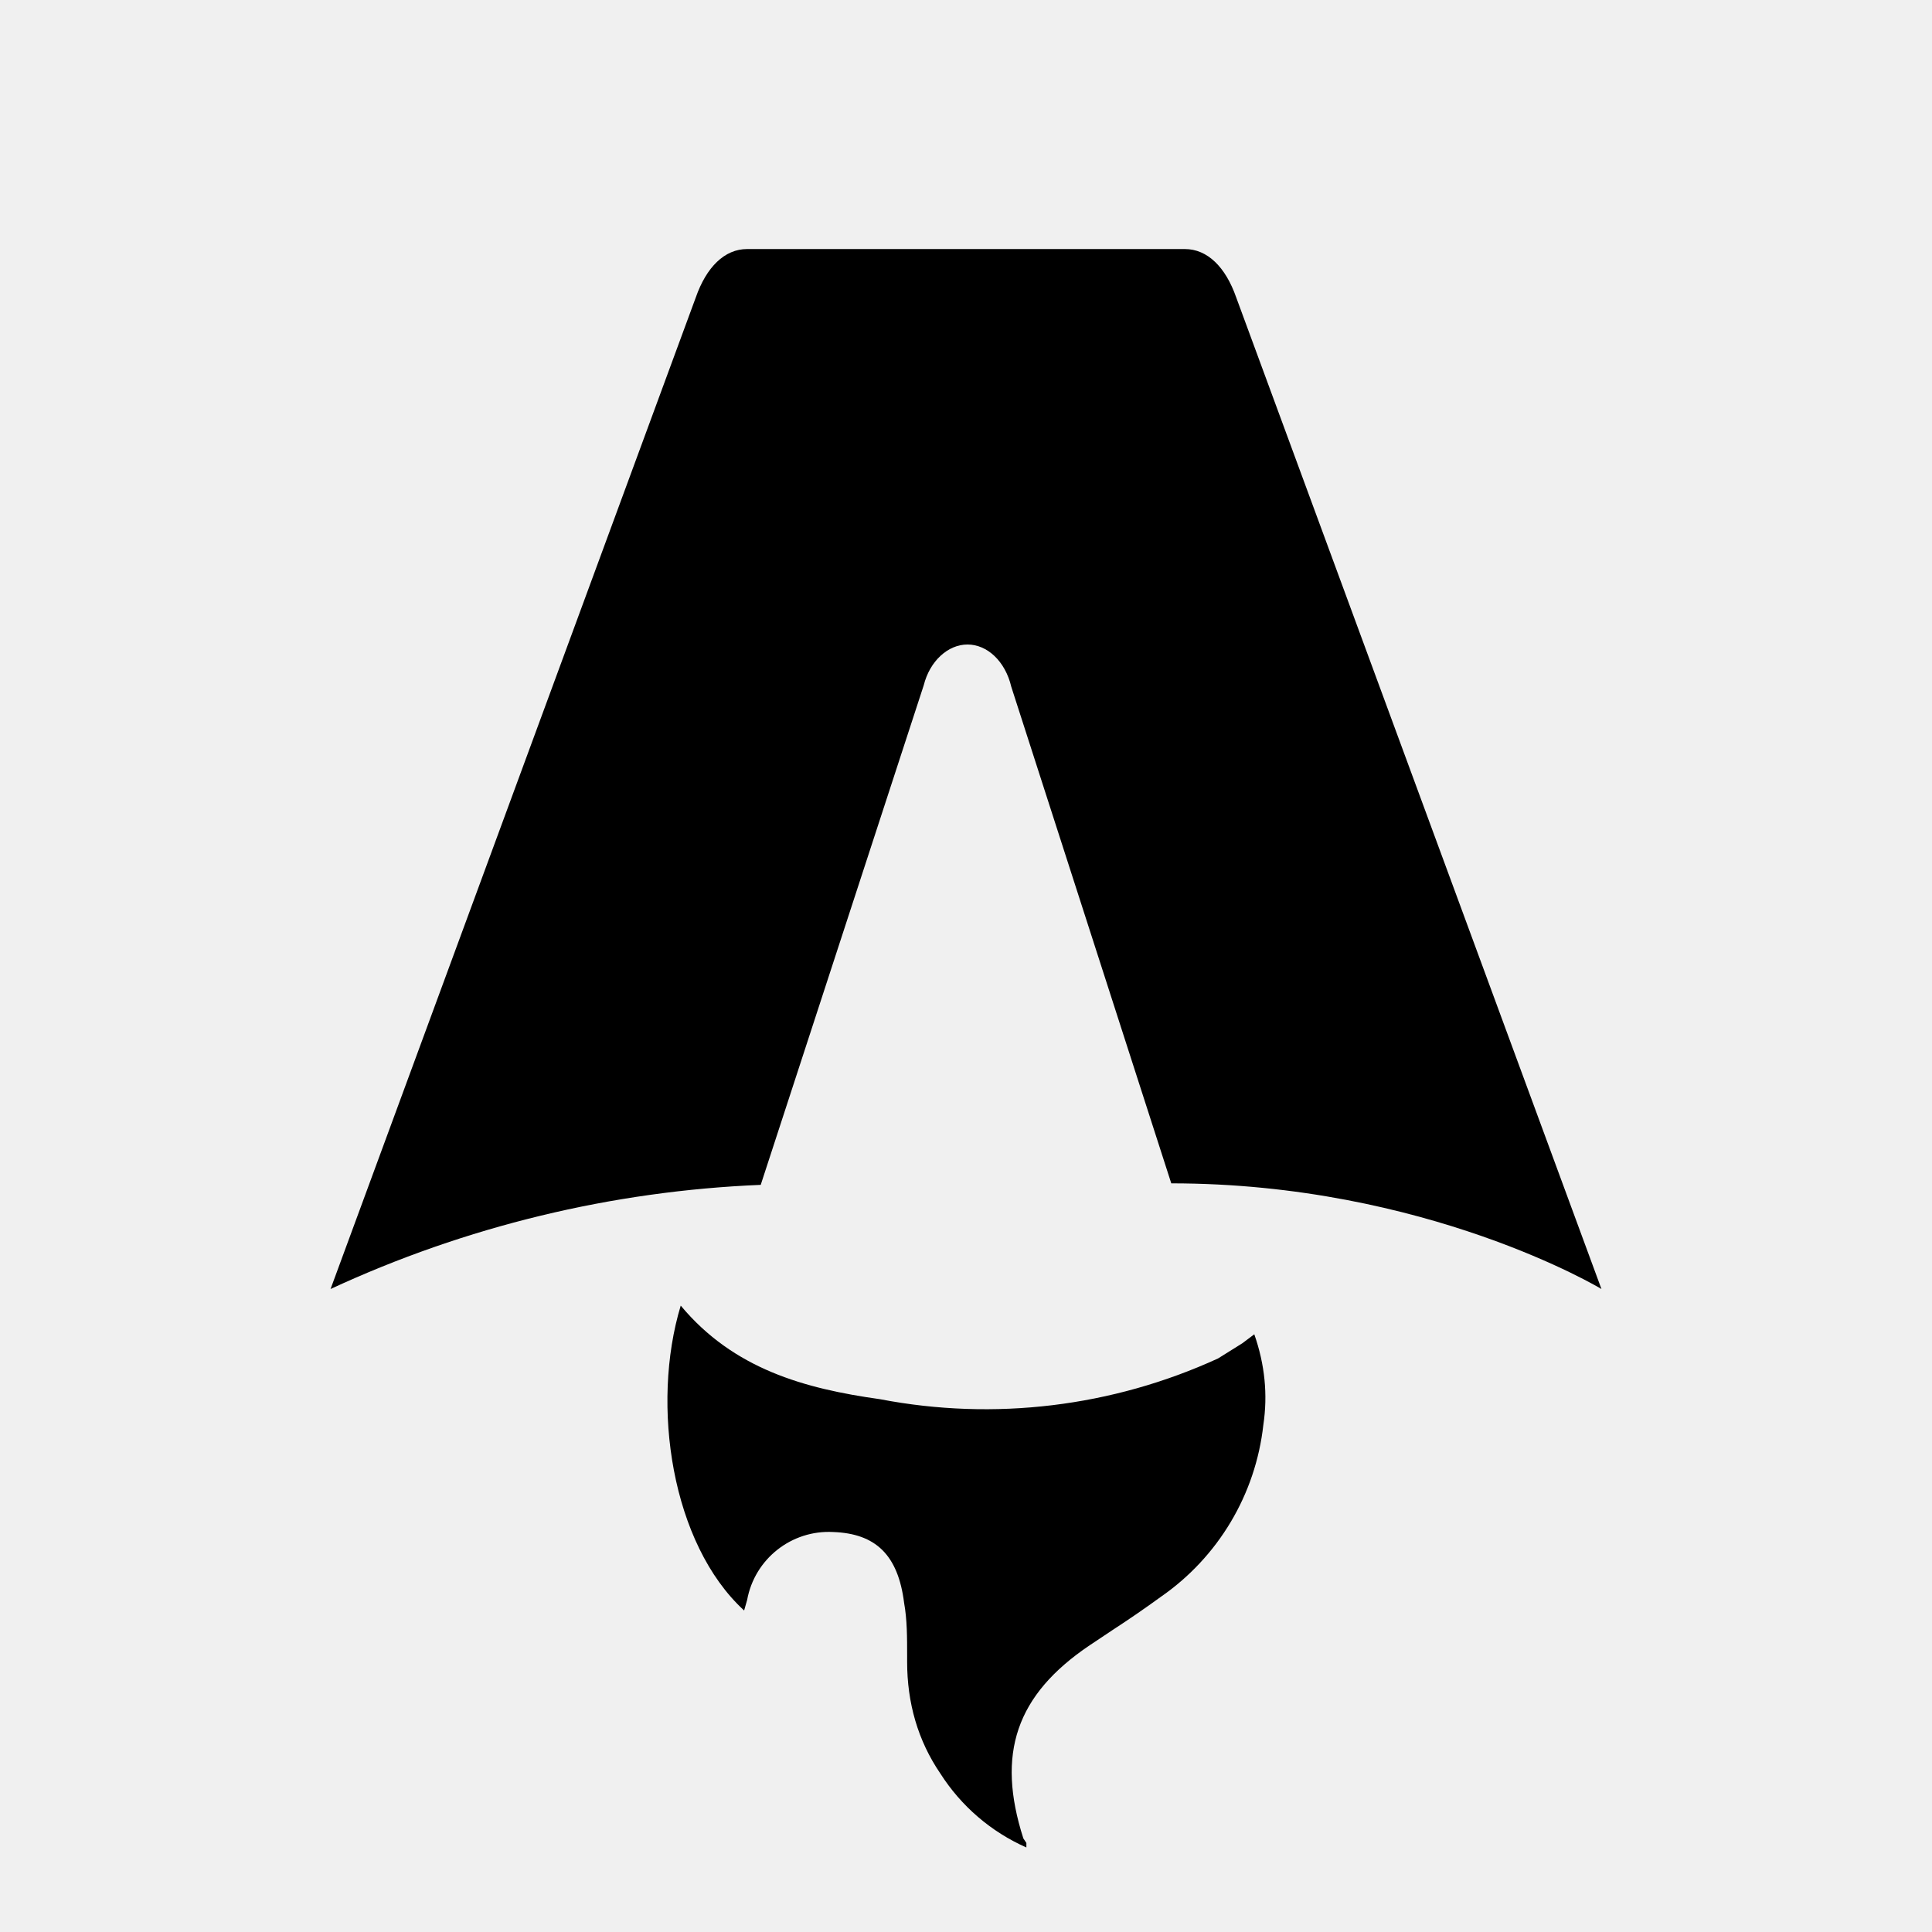
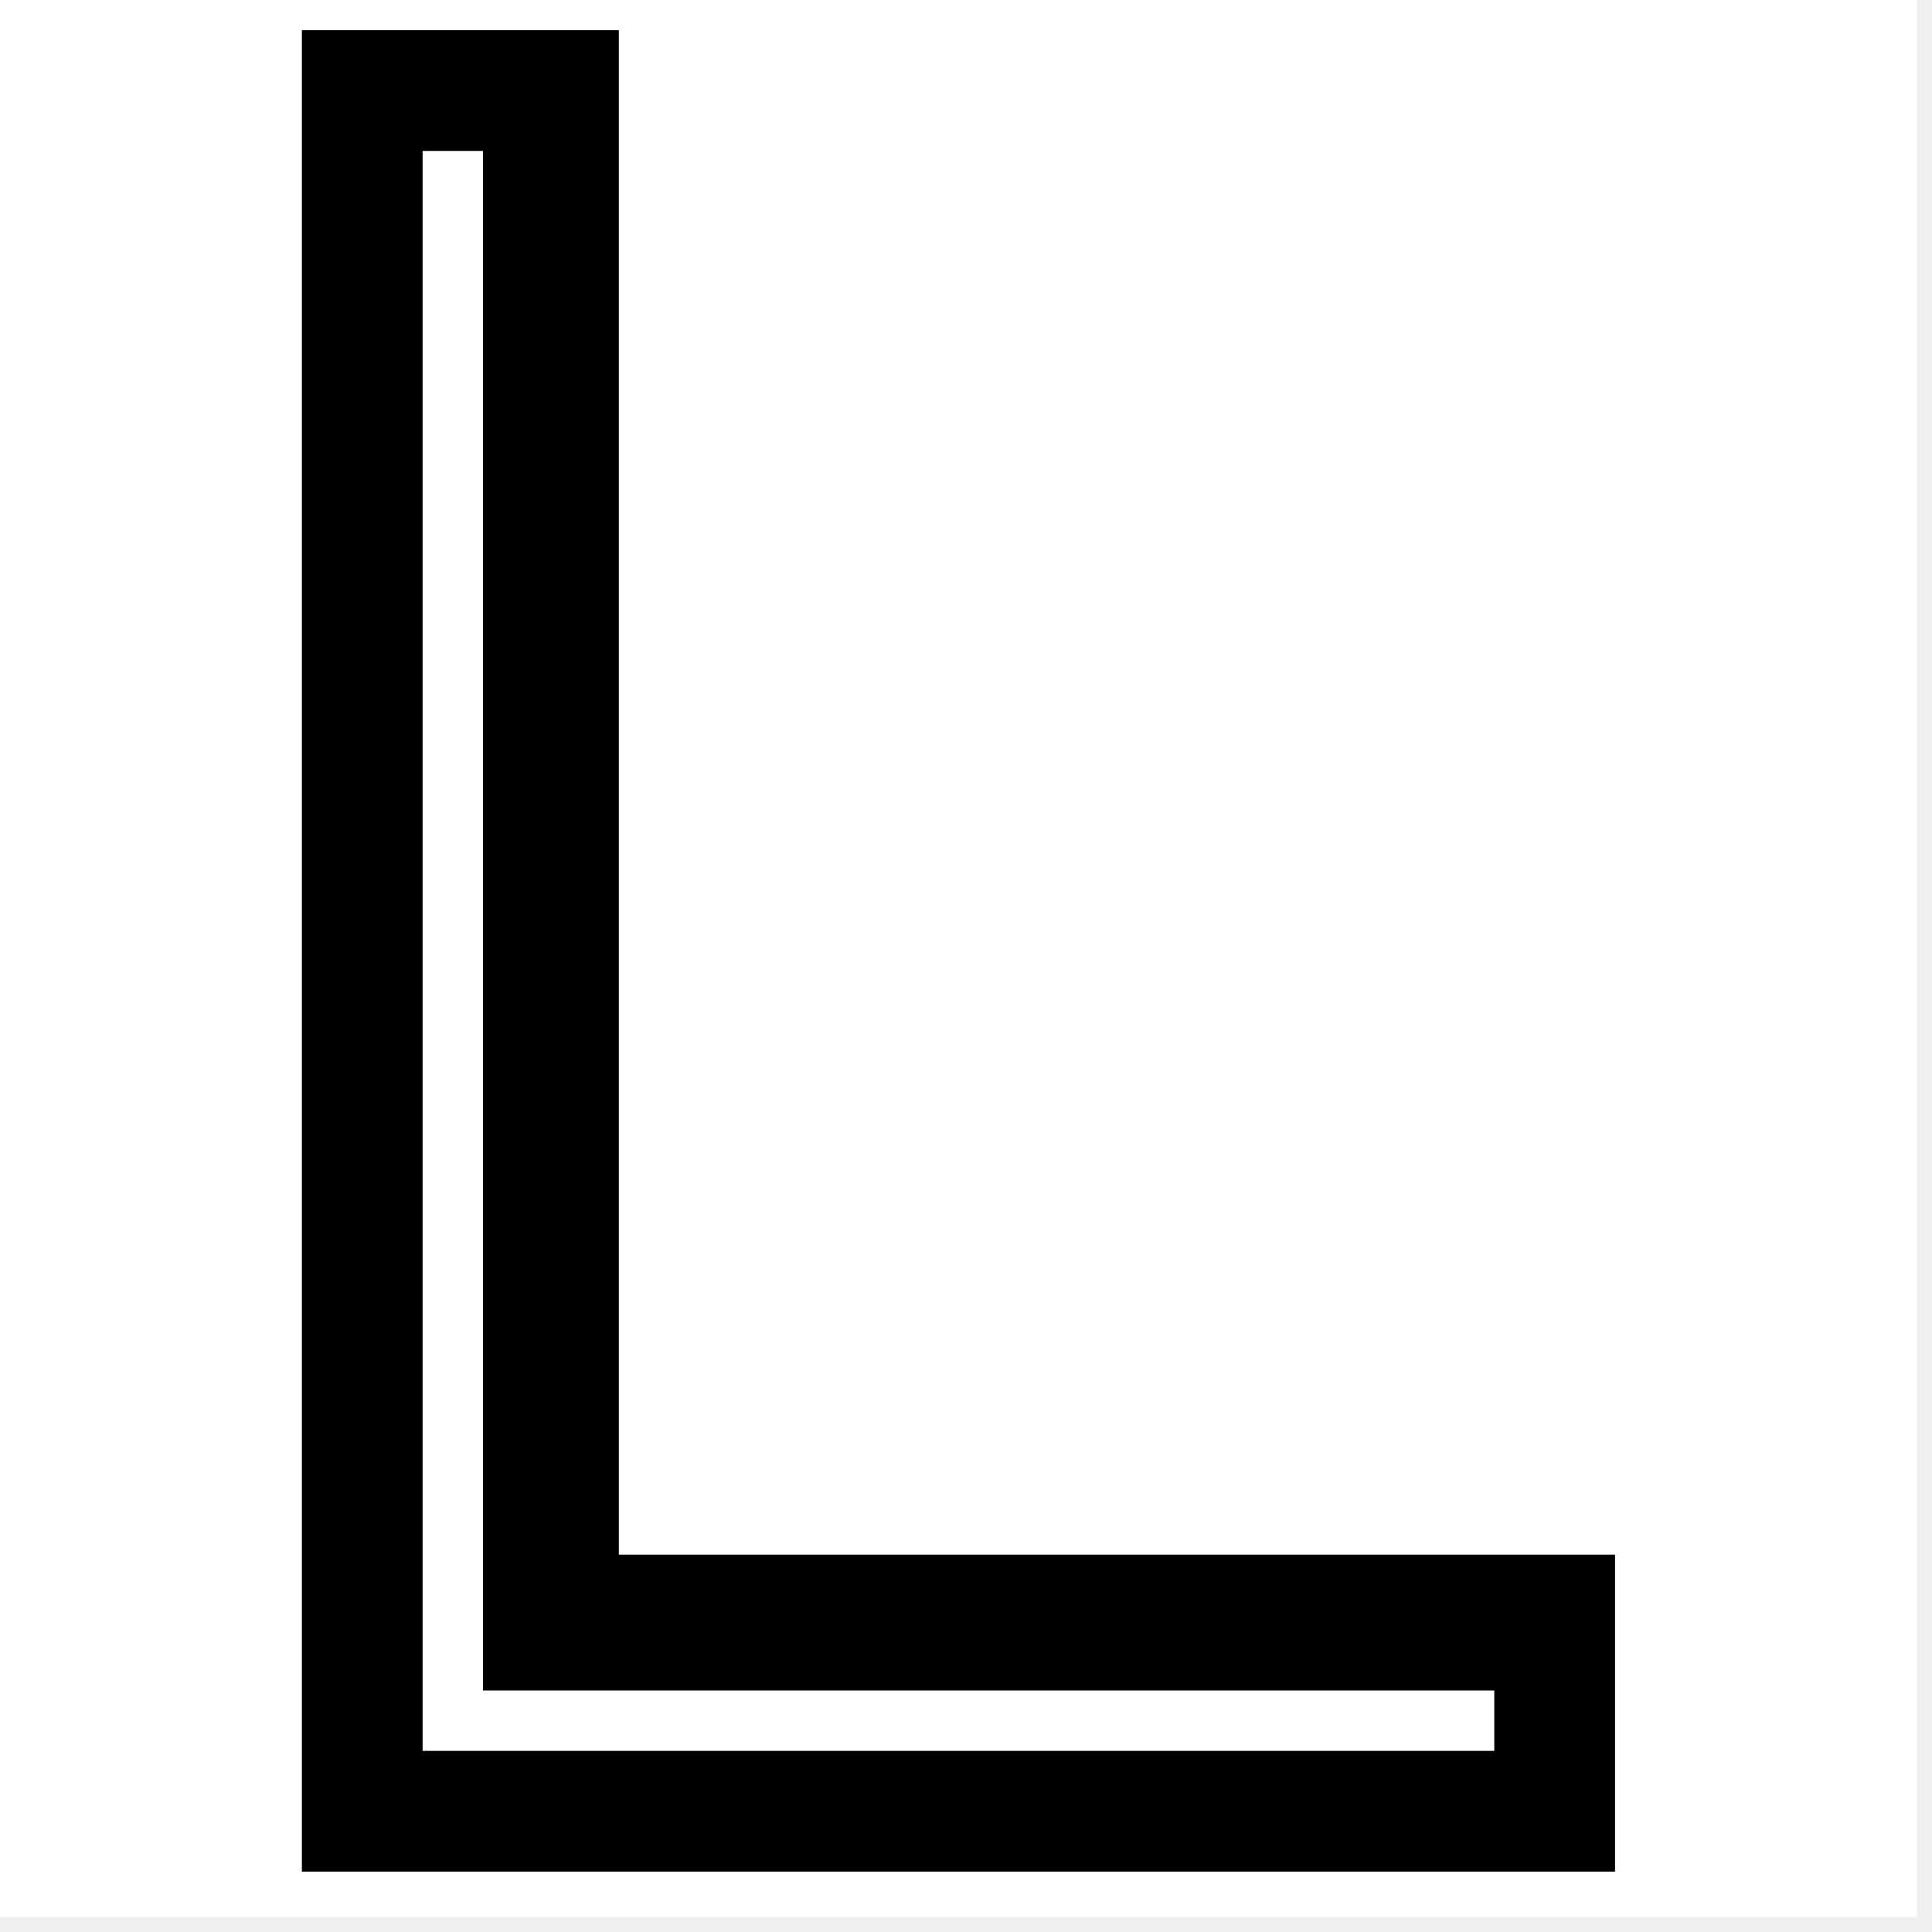
- <svg xmlns="http://www.w3.org/2000/svg" fill="none" viewBox="0 0 128 128">
-   <path d="M50.4 78.5a75.1 75.1 0 0 0-28.5 6.9l24.2-65.7c.7-2 1.9-3.2 3.4-3.2h29c1.5 0 2.7 1.2 3.4 3.2l24.2 65.7s-11.6-7-28.5-7L67 45.5c-.4-1.7-1.6-2.8-2.9-2.8-1.3 0-2.5 1.1-2.9 2.7L50.4 78.5Zm-1.1 28.2Zm-4.2-20.2c-2 6.6-.6 15.8 4.2 20.2a17.5 17.5 0 0 1 .2-.7 5.5 5.5 0 0 1 5.7-4.5c2.8.1 4.3 1.5 4.7 4.7.2 1.1.2 2.3.2 3.5v.4c0 2.7.7 5.2 2.2 7.4a13 13 0 0 0 5.7 4.9v-.3l-.2-.3c-1.8-5.6-.5-9.5 4.4-12.8l1.5-1a73 73 0 0 0 3.2-2.2 16 16 0 0 0 6.8-11.4c.3-2 .1-4-.6-6l-.8.6-1.6 1a37 37 0 0 1-22.4 2.7c-5-.7-9.7-2-13.2-6.2Z" />
+ <svg xmlns="http://www.w3.org/2000/svg" width="127" height="127" viewBox="0 0 128 128" fill="none">
+   <rect width="127" height="127" fill="white" />
+   <path fill-rule="evenodd" clip-rule="evenodd" d="M41 2H20V124H41L107 124V103L41 103V2ZM32 10H28V116H32H99V112H32V10Z" />
  <style>
        path { fill: #000; }
        @media (prefers-color-scheme: dark) {
            path { fill: #FFF; }
        }
    </style>
</svg>
